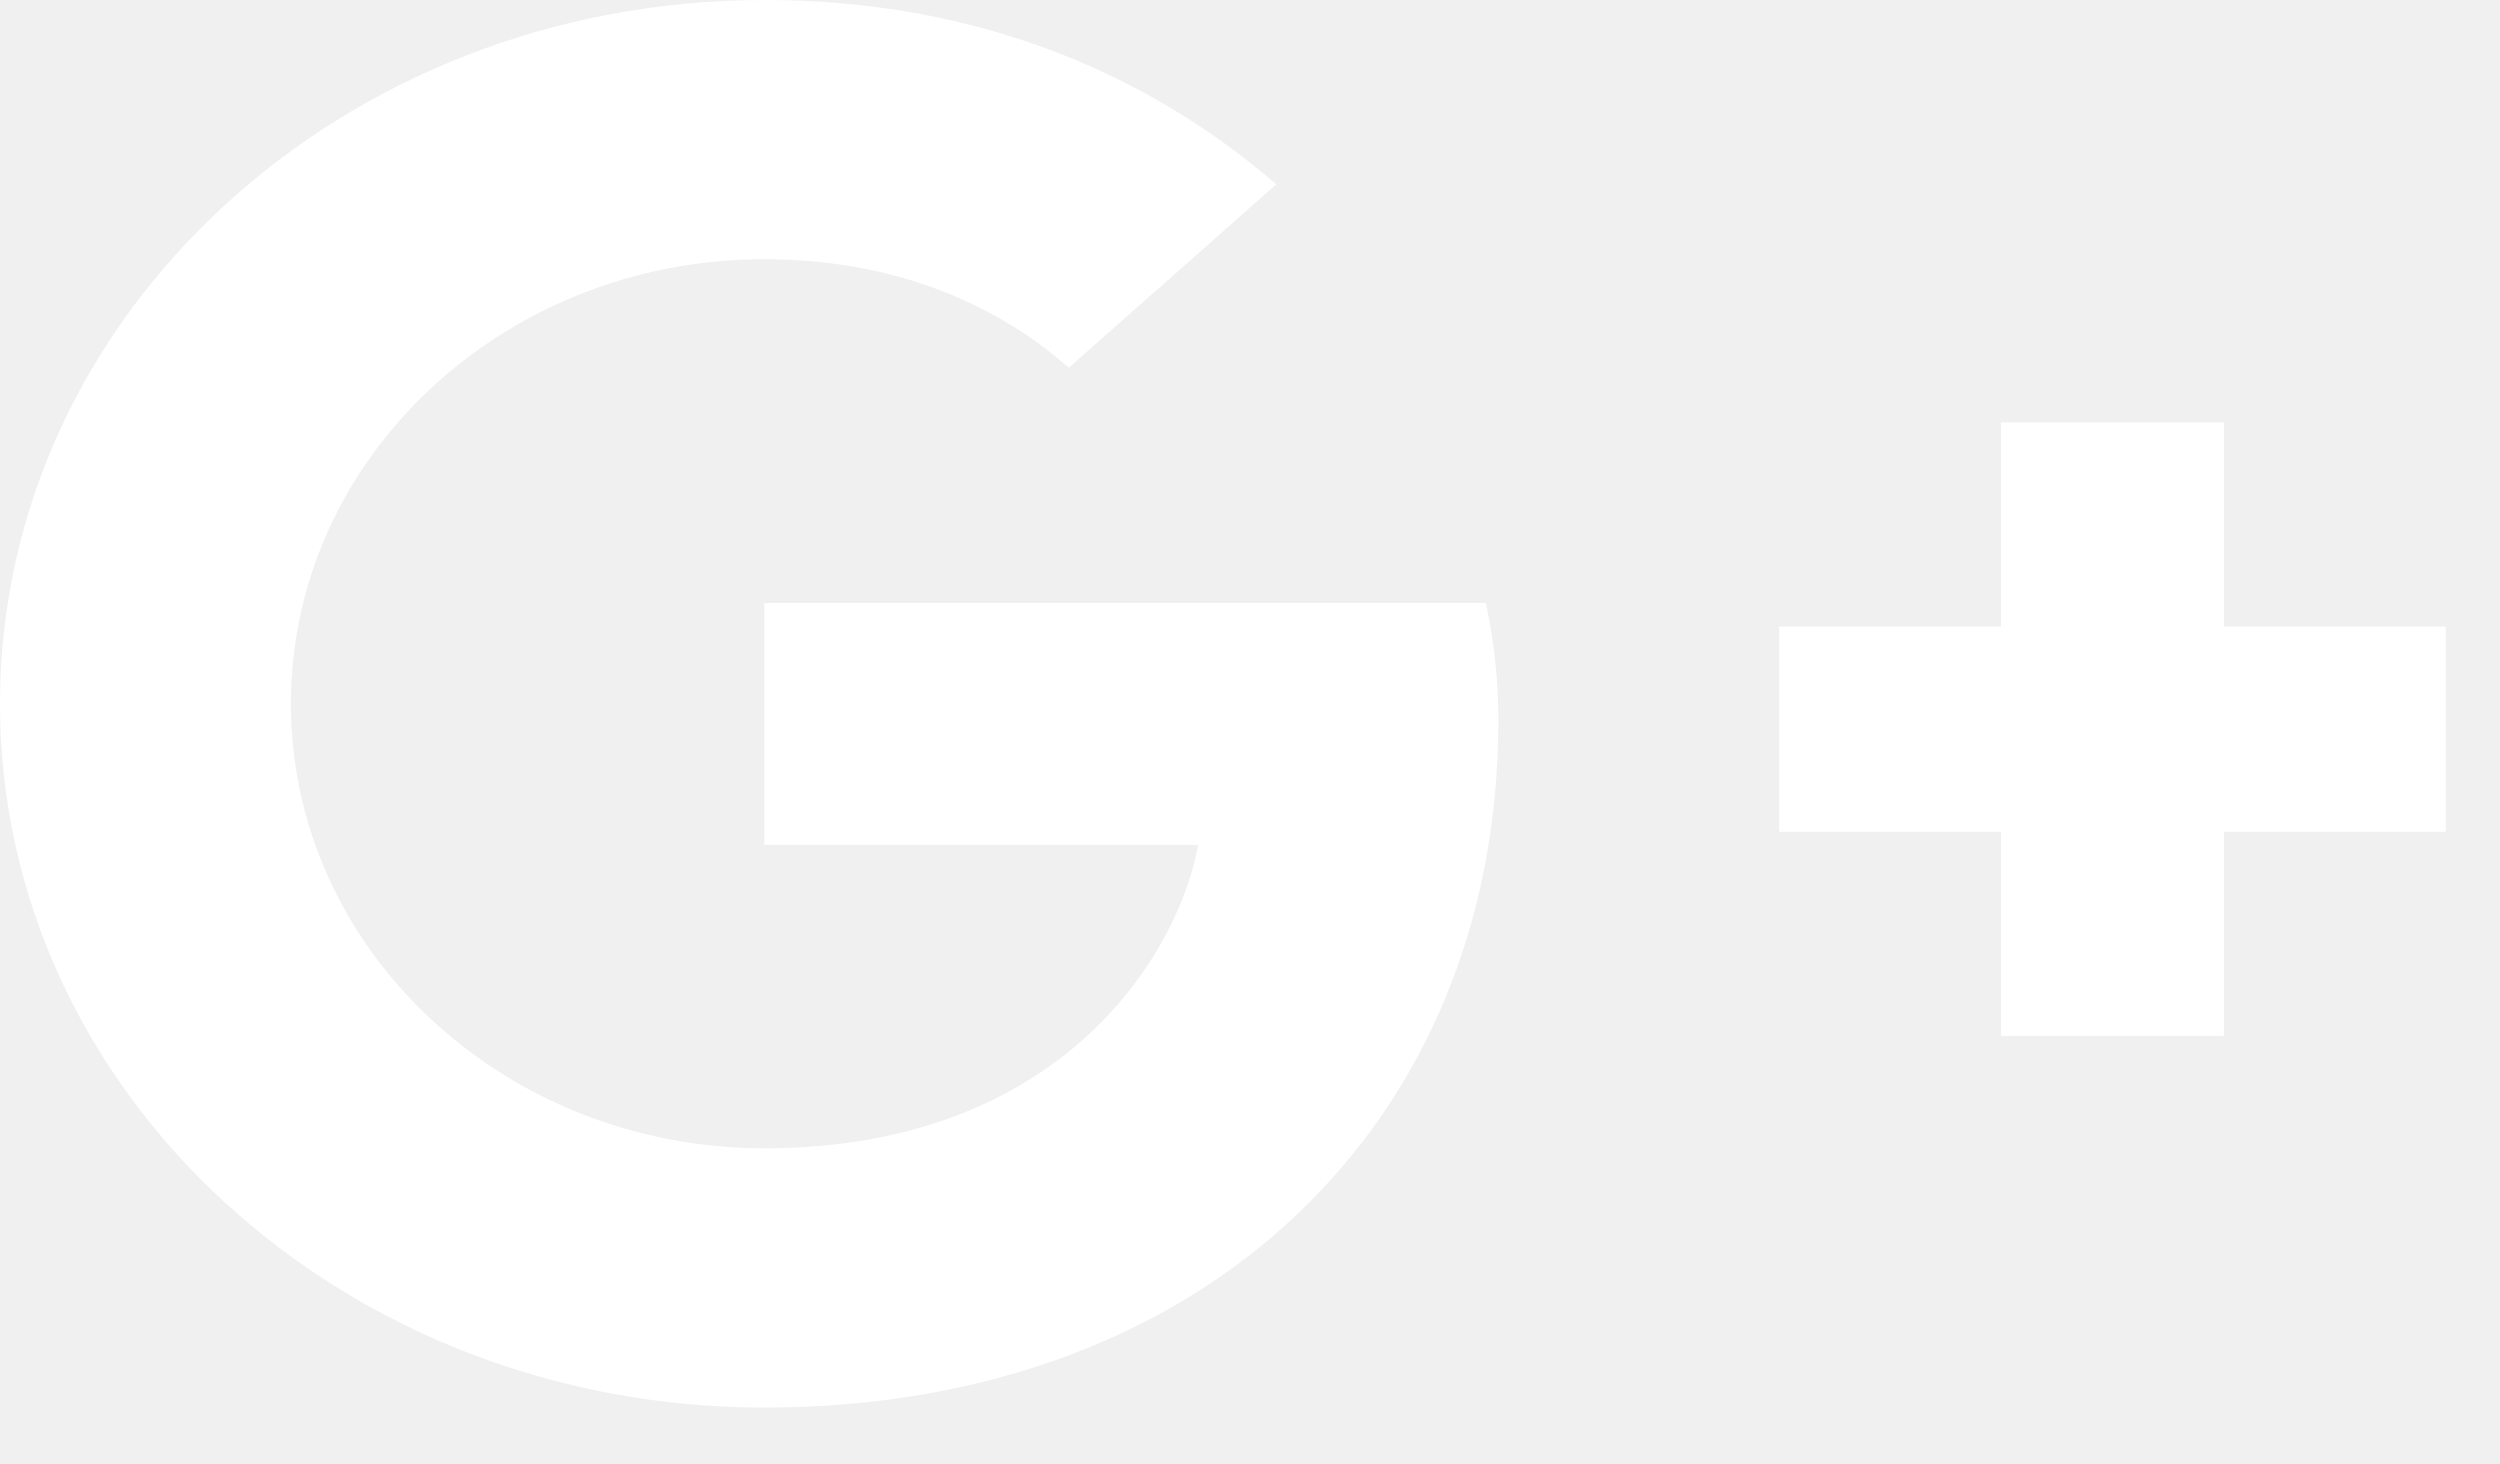
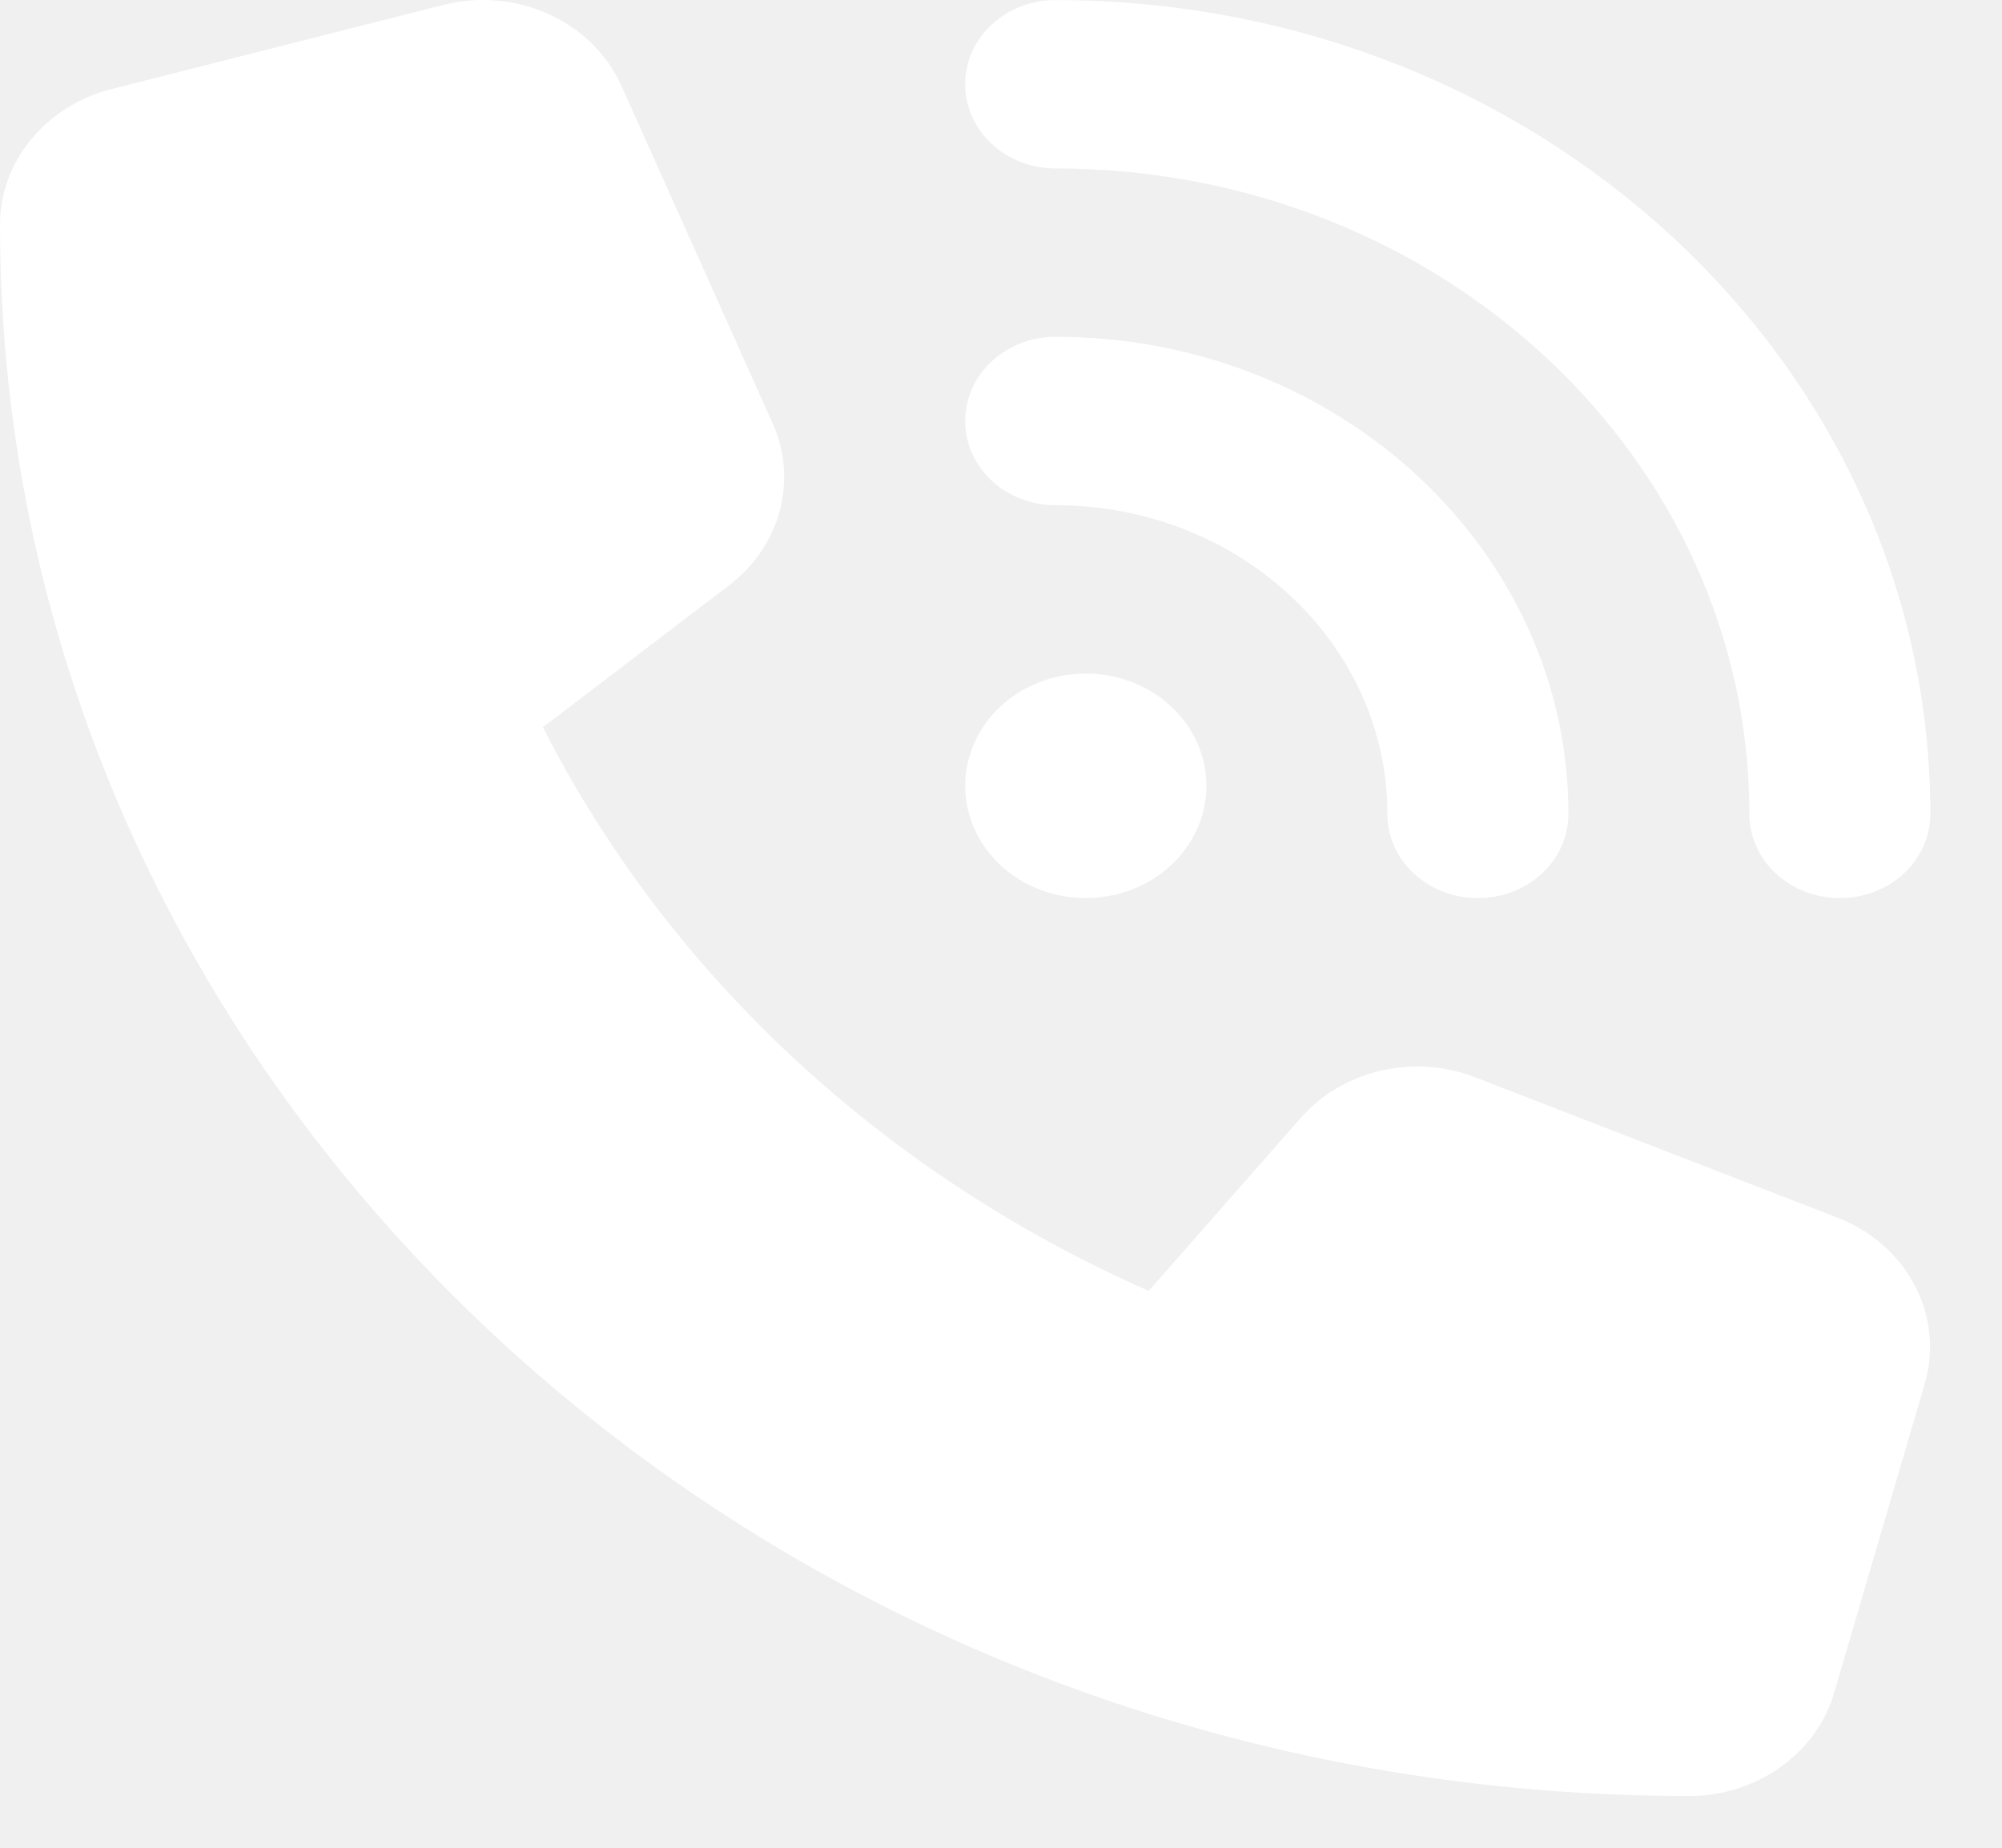
- <svg xmlns="http://www.w3.org/2000/svg" width="41" height="24" viewBox="0 0 41 24" fill="none">
-   <path d="M24.368 9.889C24.488 10.471 24.573 11.054 24.573 11.81C24.573 18.407 19.768 23.084 12.535 23.084C5.609 23.084 0 17.919 0 11.542C0 5.165 5.609 0 12.535 0C15.921 0 18.742 1.134 20.931 3.023L17.528 6.031C16.605 5.212 14.98 4.251 12.535 4.251C8.26 4.251 4.771 7.511 4.771 11.542C4.771 15.573 8.26 18.832 12.535 18.832C17.494 18.832 19.358 15.541 19.648 13.857H12.535V9.889H24.368V9.889ZM36.472 10.275V6.925H32.816V10.275H29.178V13.642H32.816V16.992H36.472V13.642H40.111V10.275H36.472Z" fill="white" />
+ <svg xmlns="http://www.w3.org/2000/svg" width="26" height="24" viewBox="0 0 26 24" fill="none">
+   <path d="M13.71 0.001C19.982 0.001 25.069 4.735 25.069 10.571C25.069 11.177 24.545 11.665 23.894 11.665C23.243 11.665 22.719 11.177 22.719 10.571C22.719 5.942 18.684 2.188 13.71 2.188C13.059 2.188 12.535 1.7 12.535 1.094C12.535 0.489 13.059 0.001 13.71 0.001ZM14.101 8.749C14.517 8.749 14.915 8.902 15.209 9.176C15.503 9.449 15.668 9.82 15.668 10.207C15.668 10.593 15.503 10.964 15.209 11.238C14.915 11.511 14.517 11.665 14.101 11.665C13.686 11.665 13.287 11.511 12.993 11.238C12.7 10.964 12.535 10.593 12.535 10.207C12.535 9.82 12.7 9.449 12.993 9.176C13.287 8.902 13.686 8.749 14.101 8.749ZM12.535 5.468C12.535 4.862 13.059 4.375 13.71 4.375C17.387 4.375 20.369 7.149 20.369 10.571C20.369 11.177 19.845 11.665 19.194 11.665C18.542 11.665 18.018 11.177 18.018 10.571C18.018 8.357 16.089 6.562 13.71 6.562C13.059 6.562 12.535 6.074 12.535 5.468ZM5.753 0.065C6.703 -0.177 7.697 0.274 8.074 1.122L10.033 5.496C10.366 6.238 10.135 7.099 9.465 7.605L7.051 9.446C8.681 12.653 11.472 15.25 14.919 16.767L16.892 14.521C17.441 13.897 18.361 13.683 19.159 13.993L23.86 15.815C24.771 16.166 25.255 17.091 24.996 17.975L23.821 21.984C23.591 22.777 22.817 23.328 21.936 23.328C9.822 23.328 0 14.189 0 2.917C0 2.097 0.592 1.377 1.444 1.158L5.753 0.065Z" fill="white" />
</svg>
